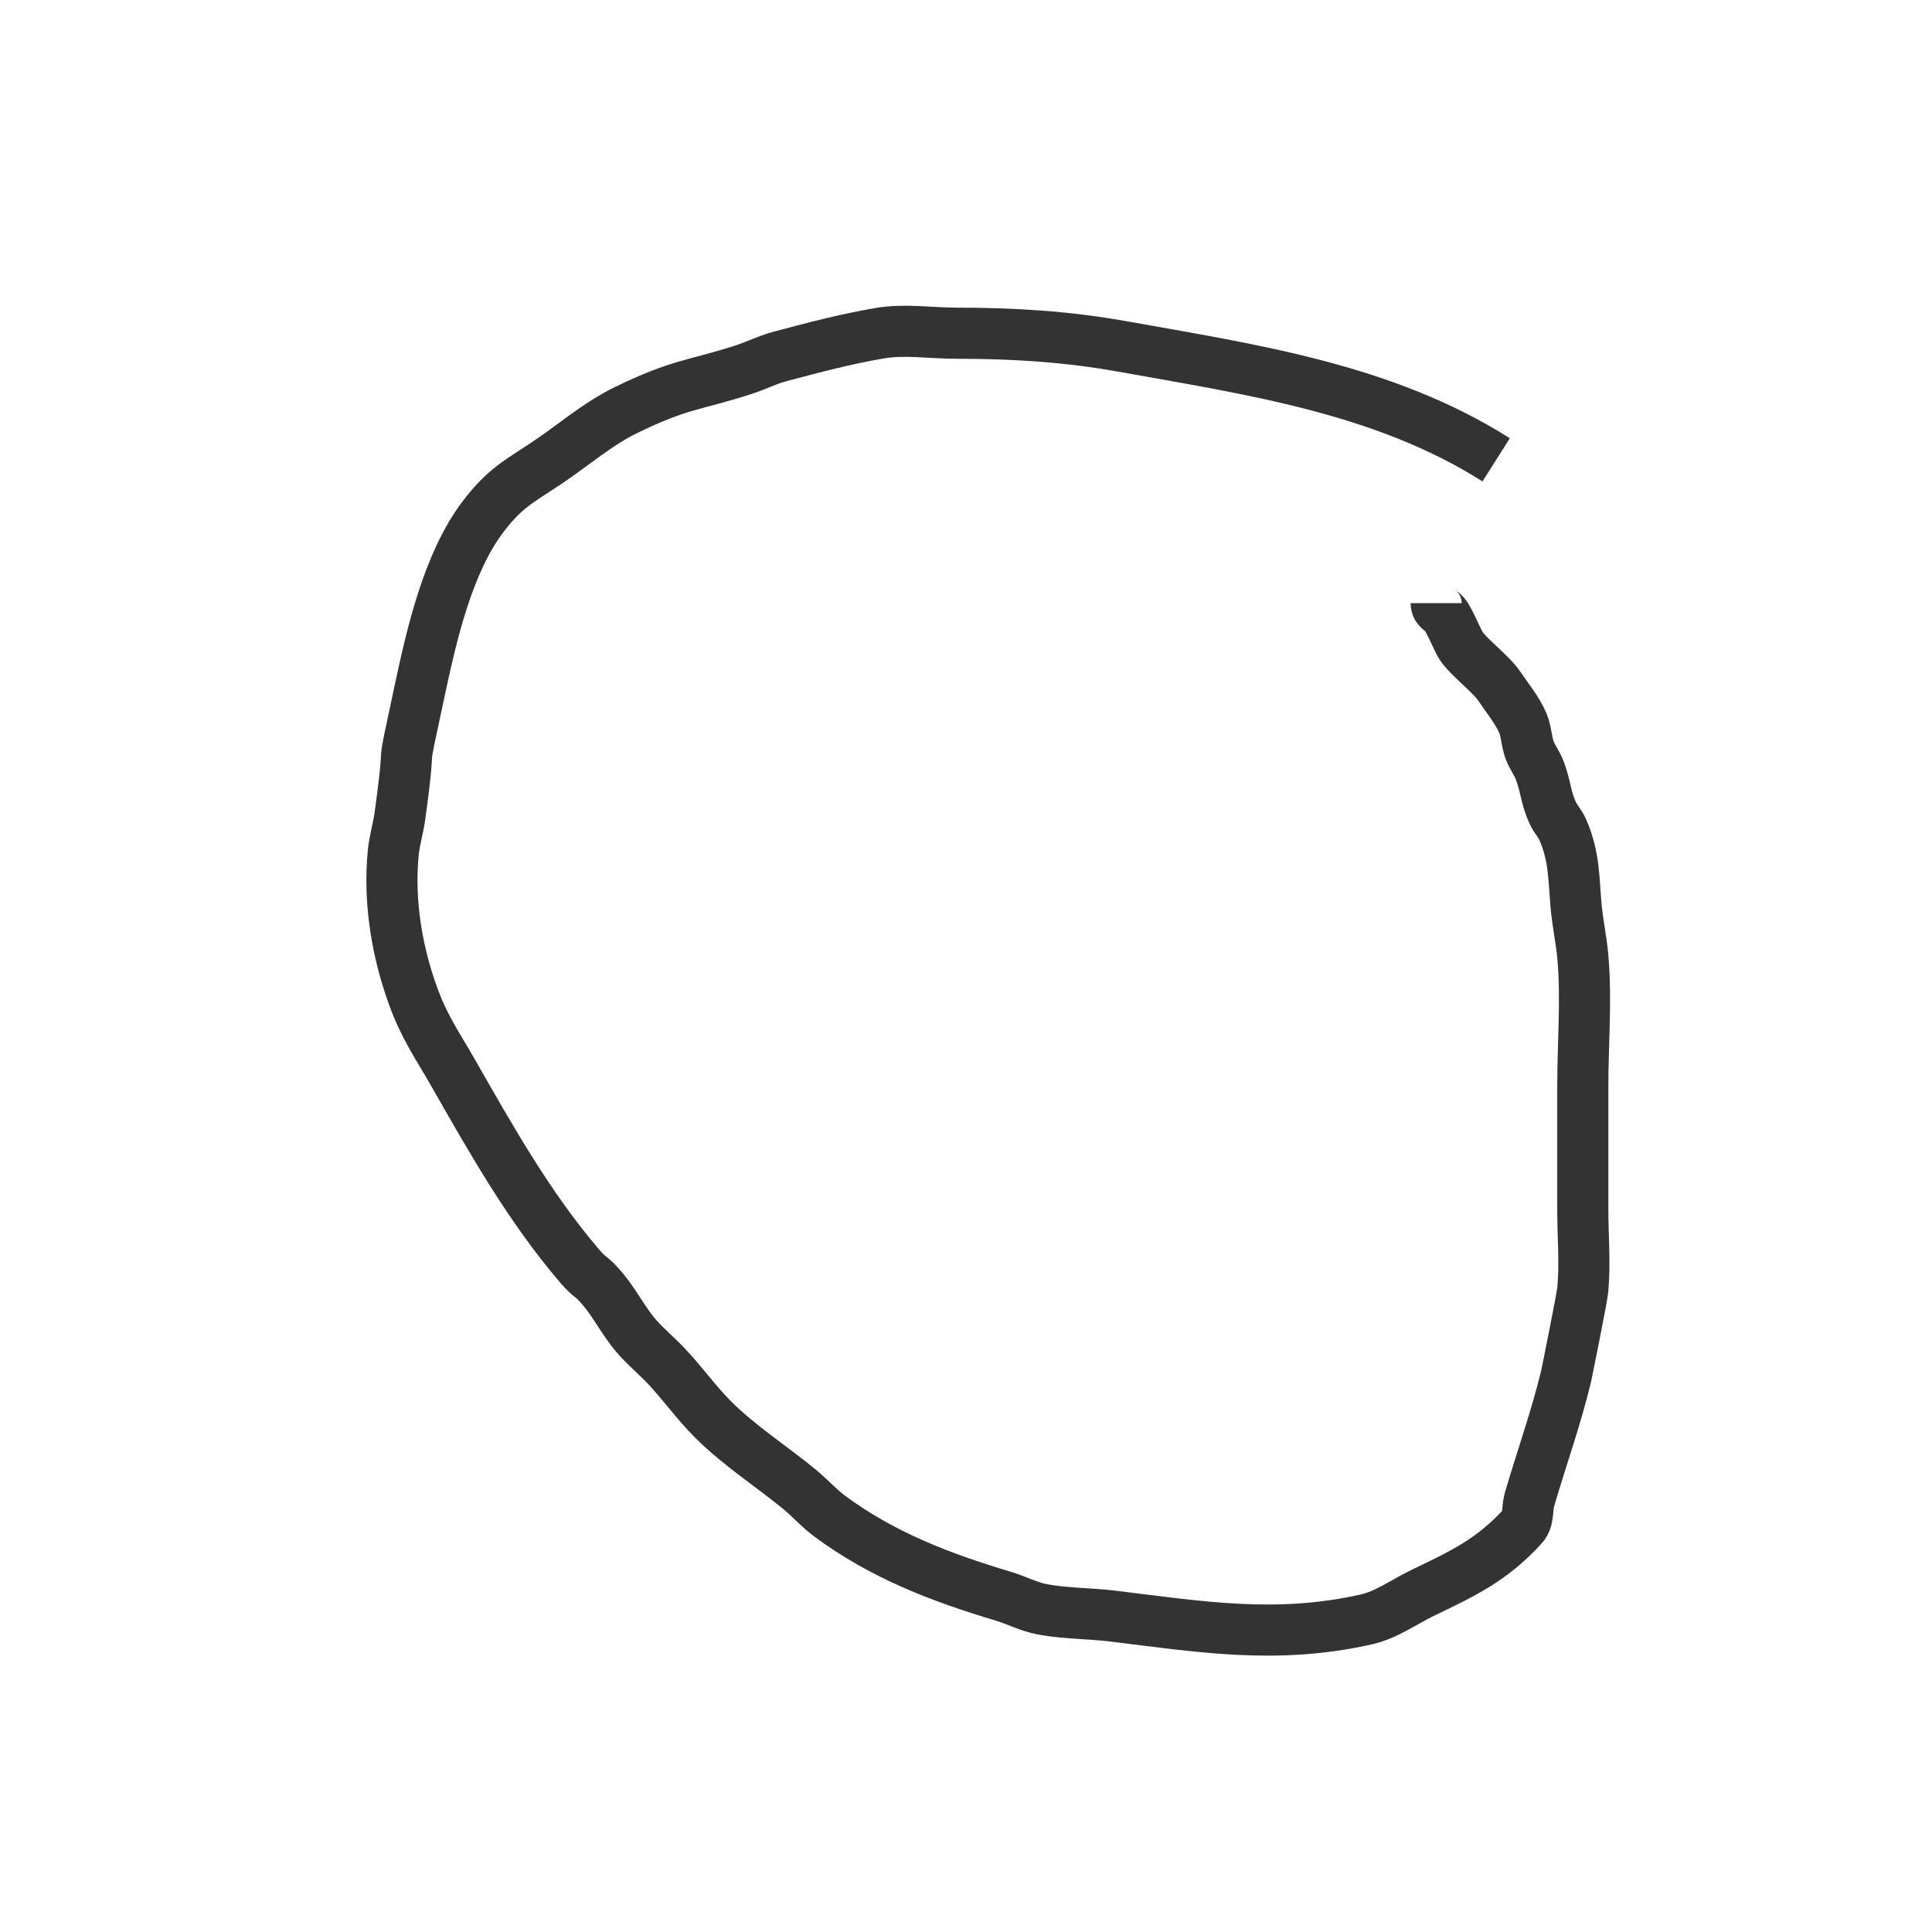
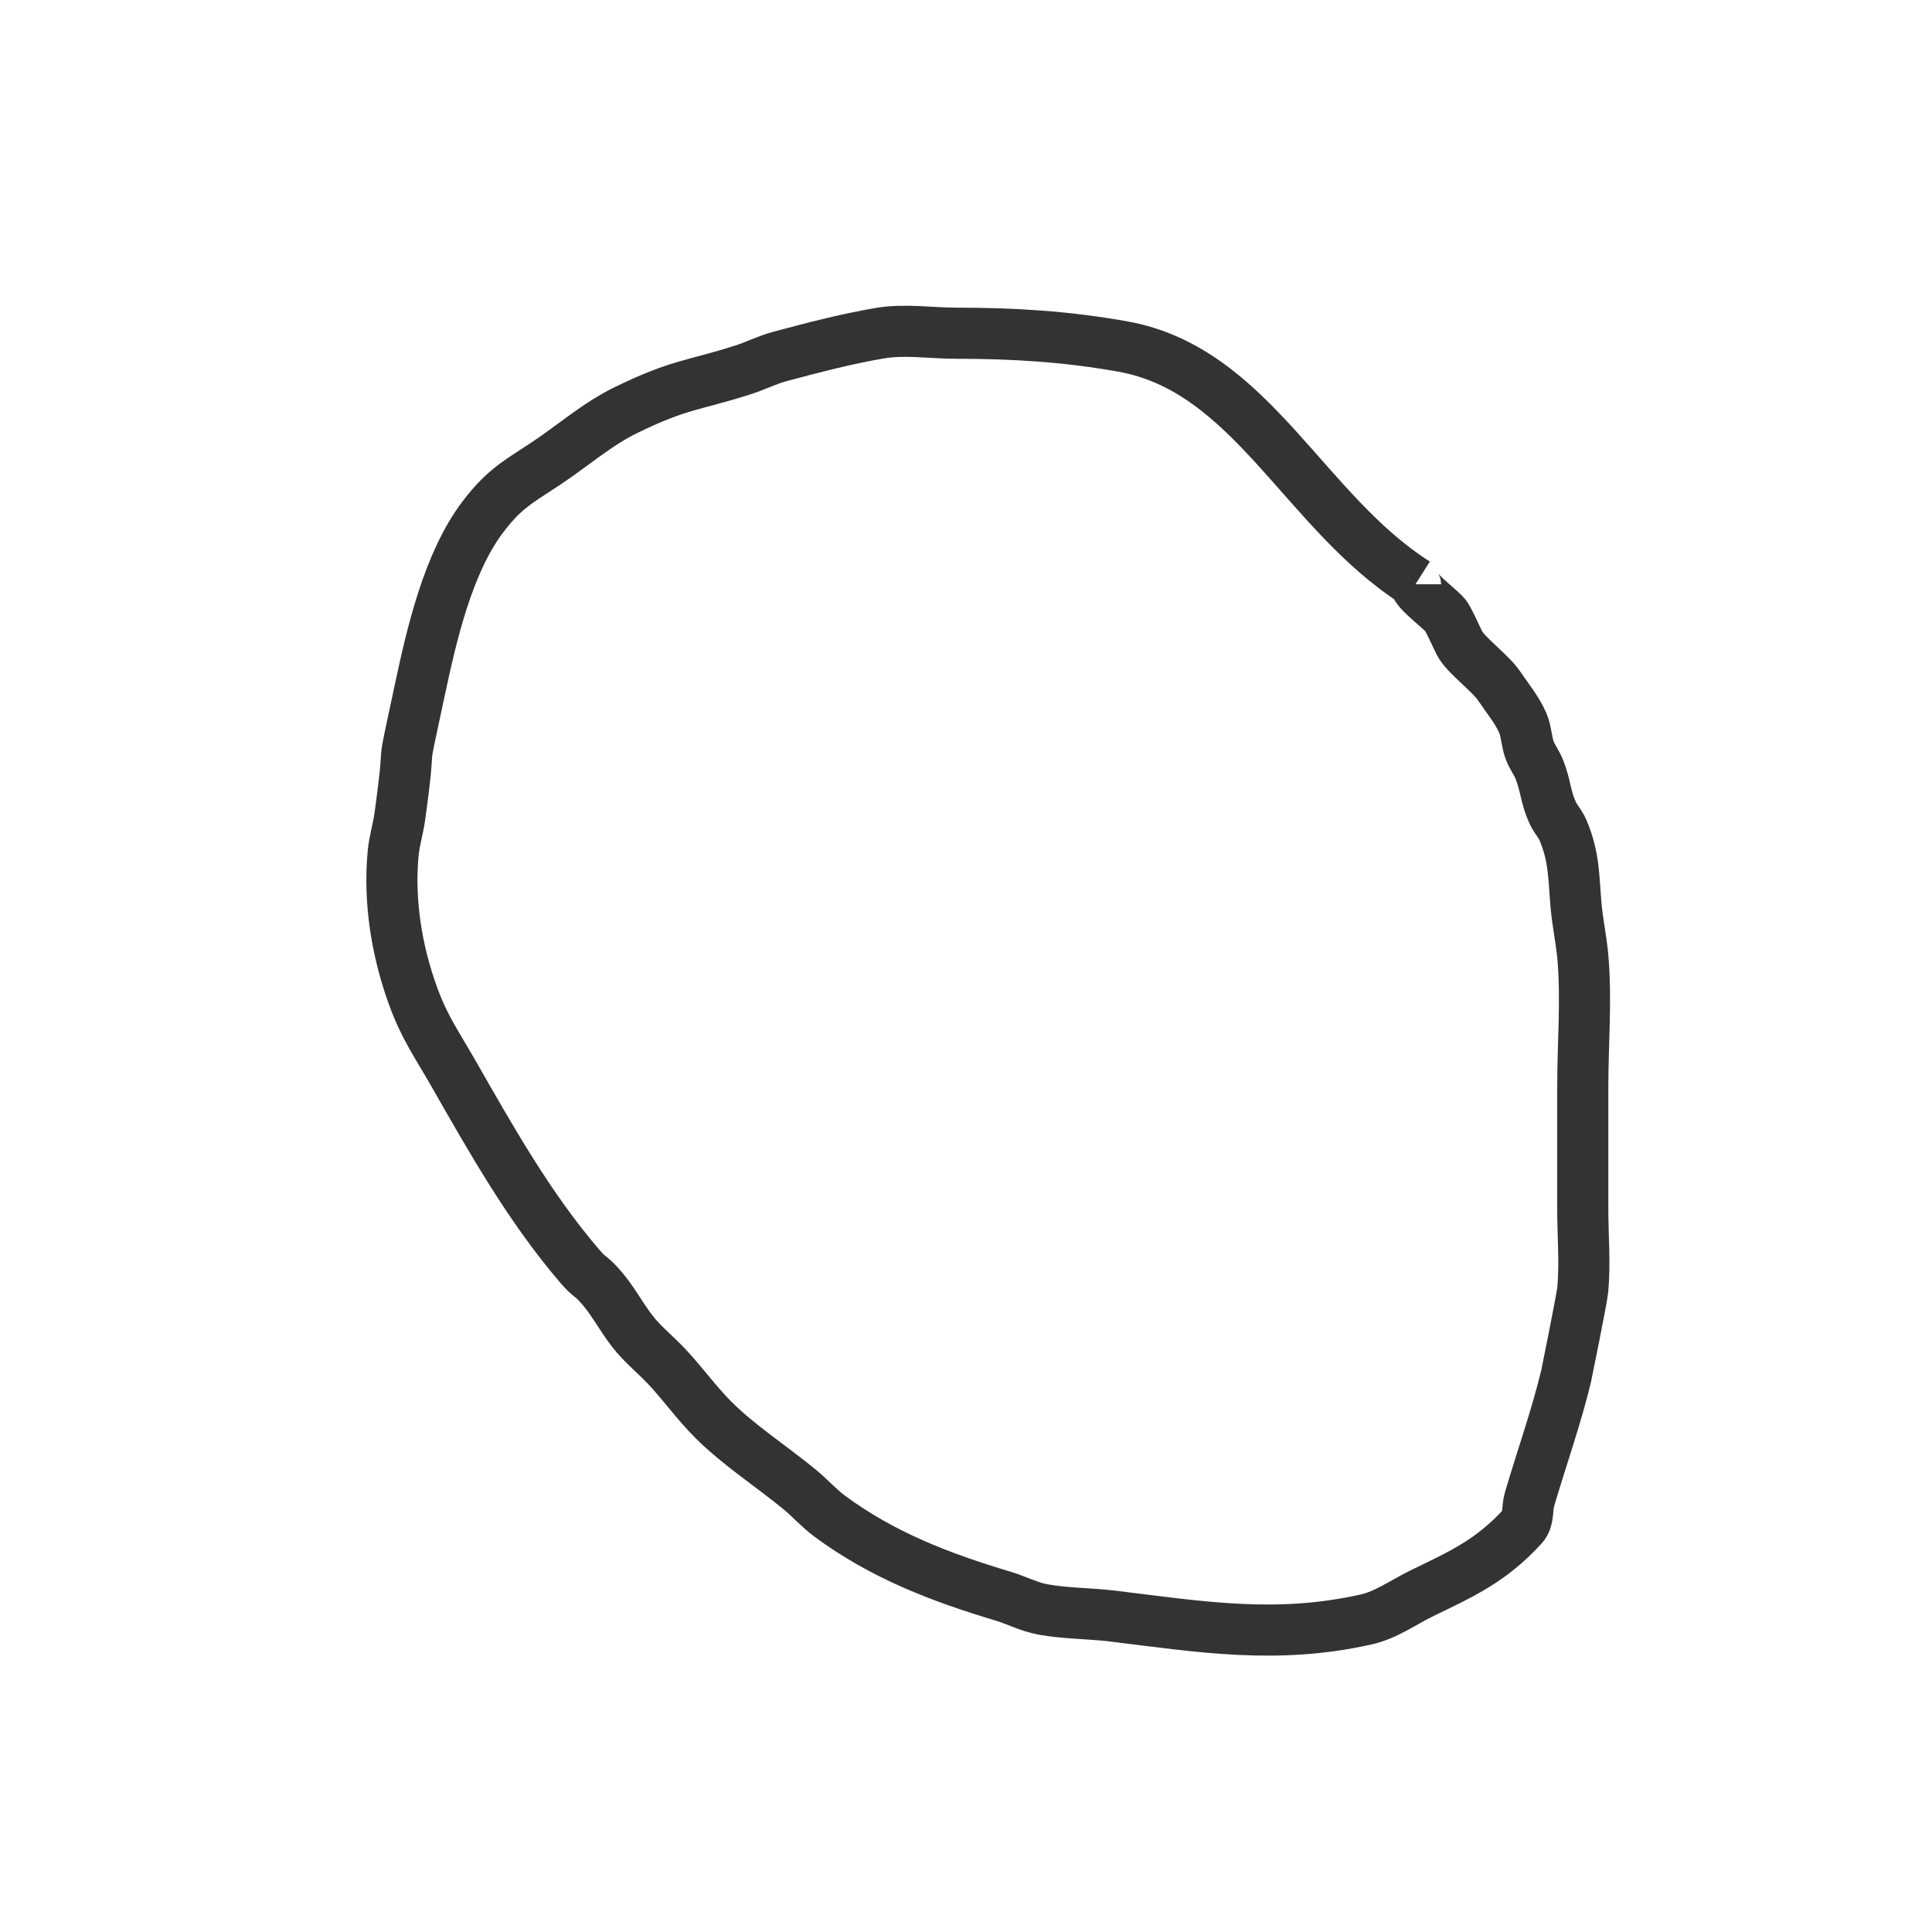
<svg xmlns="http://www.w3.org/2000/svg" width="100mm" height="100mm" viewBox="0 0 100 100" version="1.1" id="svg1">
  <defs id="defs1" />
  <g id="layer1">
-     <path style="opacity:0.8;fill:none;stroke:#000000;stroke-width:2.646" d="m 77.441,23.801 c -5.812,-3.684 -12.659,-4.669 -19.317,-5.864 -2.908,-0.522 -5.68,-0.69 -8.624,-0.69 -1.322,0 -2.663,-0.223 -3.967,0 -1.746,0.298 -3.464,0.748 -5.174,1.207 -0.65,0.174 -1.256,0.485 -1.897,0.69 -2.619,0.838 -3.234,0.711 -6.037,2.07 -1.492,0.723 -2.76,1.84 -4.139,2.76 -1.428,0.952 -2.16,1.293 -3.277,2.76 -1.825,2.395 -2.669,6.13 -3.277,8.969 -1.141,5.323 -0.341,1.527 -1.035,6.554 -0.088,0.637 -0.284,1.257 -0.345,1.897 -0.237,2.494 0.182,5.071 1.035,7.416 0.585,1.609 1.211,2.464 2.07,3.967 1.979,3.463 3.945,6.959 6.554,10.003 0.604,0.704 0.537,0.402 1.207,1.207 0.633,0.76 1.077,1.667 1.725,2.415 0.479,0.553 1.05,1.02 1.552,1.552 0.839,0.889 1.55,1.895 2.415,2.76 1.345,1.345 3.022,2.418 4.484,3.622 0.534,0.44 0.996,0.968 1.552,1.38 2.75,2.033 5.744,3.172 8.969,4.139 0.697,0.209 1.354,0.56 2.07,0.69 1.193,0.217 2.418,0.198 3.622,0.345 4.548,0.555 8.467,1.214 13.108,0.172 1.054,-0.237 1.959,-0.91 2.932,-1.38 2.011,-0.971 3.553,-1.666 5.174,-3.449 0.319,-0.351 0.211,-0.925 0.345,-1.38 0.625,-2.126 1.376,-4.224 1.897,-6.382 0.012,-0.049 0.822,-4.038 0.862,-4.484 0.125,-1.374 0,-2.76 0,-4.139 0,-2.127 0,-4.254 0,-6.382 0,-2.203 0.2,-4.528 0,-6.726 C 81.846,48.634 81.659,47.779 81.58,46.913 81.446,45.439 81.501,44.371 80.89,42.946 80.758,42.638 80.512,42.389 80.373,42.084 79.981,41.221 80.03,40.743 79.683,39.841 79.544,39.482 79.295,39.17 79.166,38.807 79.006,38.36 79.007,37.863 78.821,37.427 78.525,36.738 78.029,36.153 77.613,35.53 77.144,34.826 75.856,33.911 75.544,33.287 75.308,32.816 75.123,32.357 74.854,31.908 74.67,31.602 74.336,31.578 74.336,31.218" id="path1" />
+     <path style="opacity:0.8;fill:none;stroke:#000000;stroke-width:2.646" d="m 73.301,30.183 c -5.812,-3.684 -8.52,-11.051 -15.178,-12.246 -2.908,-0.522 -5.68,-0.69 -8.624,-0.69 -1.322,0 -2.663,-0.223 -3.967,0 -1.746,0.298 -3.464,0.748 -5.174,1.207 -0.65,0.174 -1.256,0.485 -1.897,0.69 -2.619,0.838 -3.234,0.711 -6.037,2.07 -1.492,0.723 -2.76,1.84 -4.139,2.76 -1.428,0.952 -2.16,1.293 -3.277,2.76 -1.825,2.395 -2.669,6.13 -3.277,8.969 -1.141,5.323 -0.341,1.527 -1.035,6.554 -0.088,0.637 -0.284,1.257 -0.345,1.897 -0.237,2.494 0.182,5.071 1.035,7.416 0.585,1.609 1.211,2.464 2.07,3.967 1.979,3.463 3.945,6.959 6.554,10.003 0.604,0.704 0.537,0.402 1.207,1.207 0.633,0.76 1.077,1.667 1.725,2.415 0.479,0.553 1.05,1.02 1.552,1.552 0.839,0.889 1.55,1.895 2.415,2.76 1.345,1.345 3.022,2.418 4.484,3.622 0.534,0.44 0.996,0.968 1.552,1.38 2.75,2.033 5.744,3.172 8.969,4.139 0.697,0.209 1.354,0.56 2.07,0.69 1.193,0.217 2.418,0.198 3.622,0.345 4.548,0.555 8.467,1.214 13.108,0.172 1.054,-0.237 1.959,-0.91 2.932,-1.38 2.011,-0.971 3.553,-1.666 5.174,-3.449 0.319,-0.351 0.211,-0.925 0.345,-1.38 0.625,-2.126 1.376,-4.224 1.897,-6.382 0.012,-0.049 0.822,-4.038 0.862,-4.484 0.125,-1.374 0,-2.76 0,-4.139 v -6.382 c 0,-2.203 0.2,-4.528 0,-6.726 C 81.846,48.634 81.659,47.779 81.58,46.913 81.446,45.439 81.501,44.371 80.89,42.946 80.758,42.638 80.512,42.389 80.373,42.084 79.981,41.221 80.03,40.743 79.683,39.841 79.544,39.482 79.295,39.17 79.166,38.807 79.006,38.36 79.007,37.863 78.821,37.427 78.525,36.738 78.029,36.153 77.613,35.53 77.144,34.826 75.856,33.911 75.544,33.287 75.308,32.816 75.123,32.357 74.854,31.908 c -0.183,-0.306 -1.585,-1.306 -1.585,-1.666" id="path1" />
  </g>
</svg>
